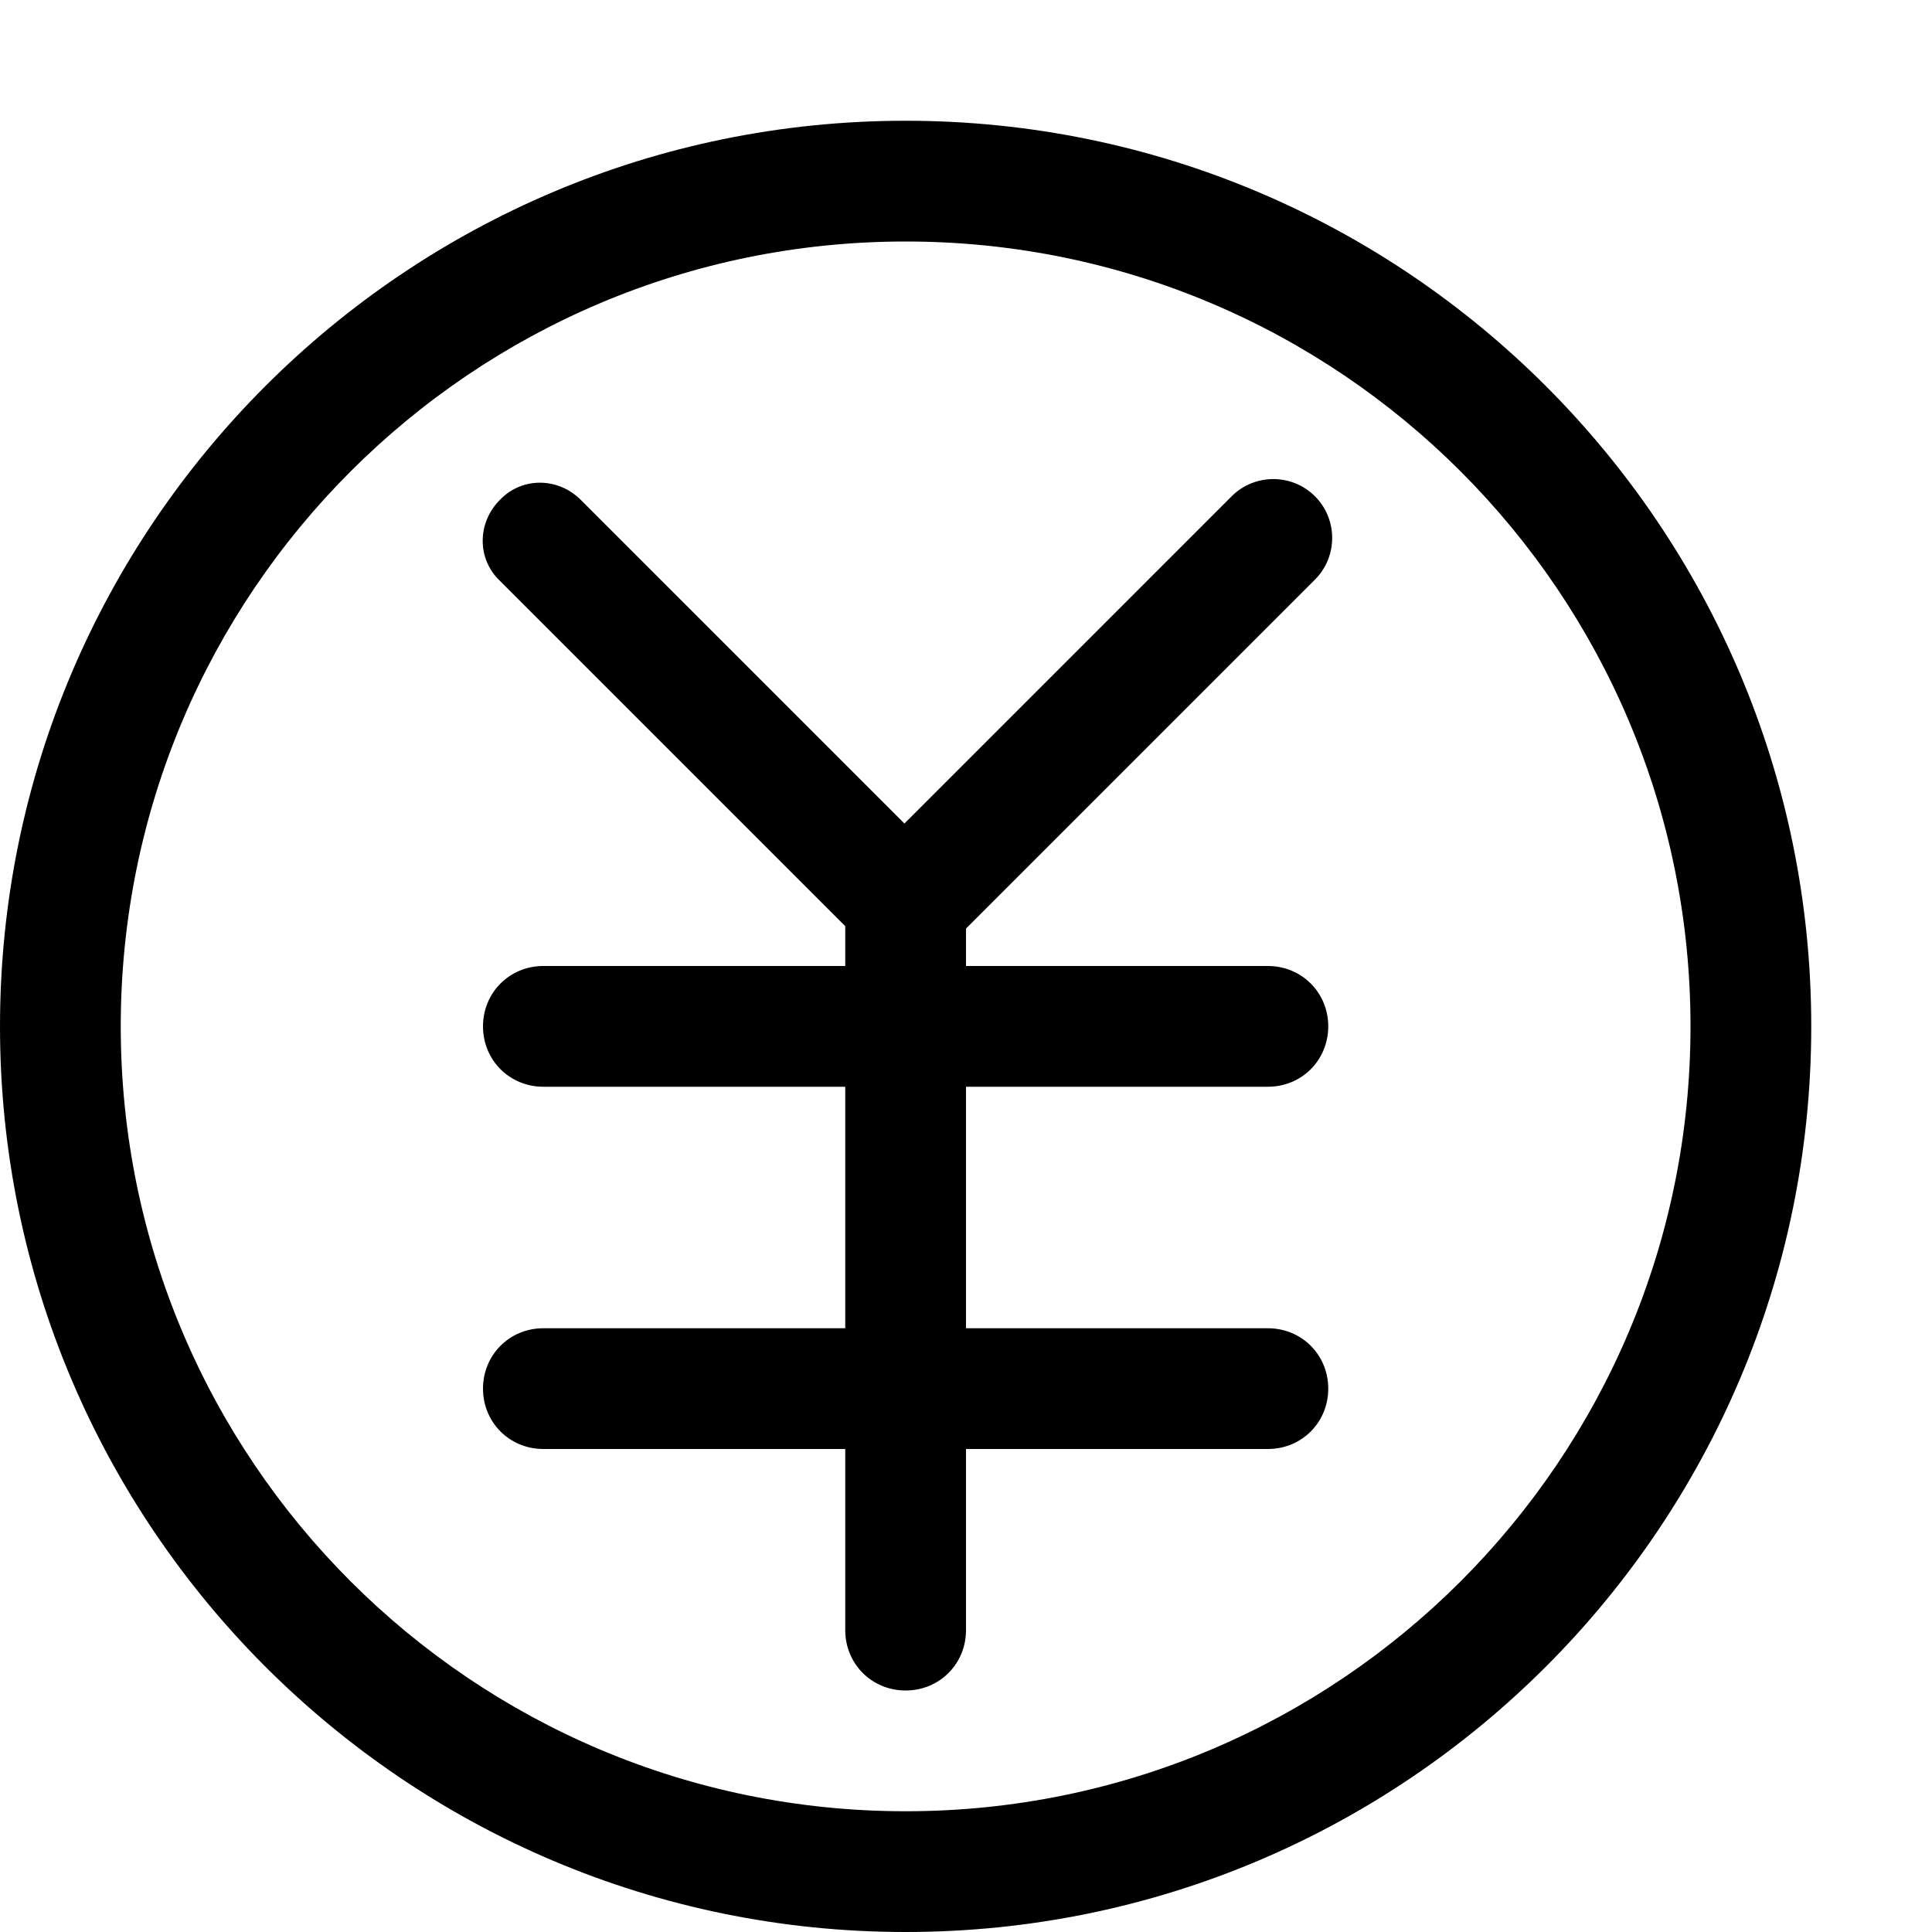
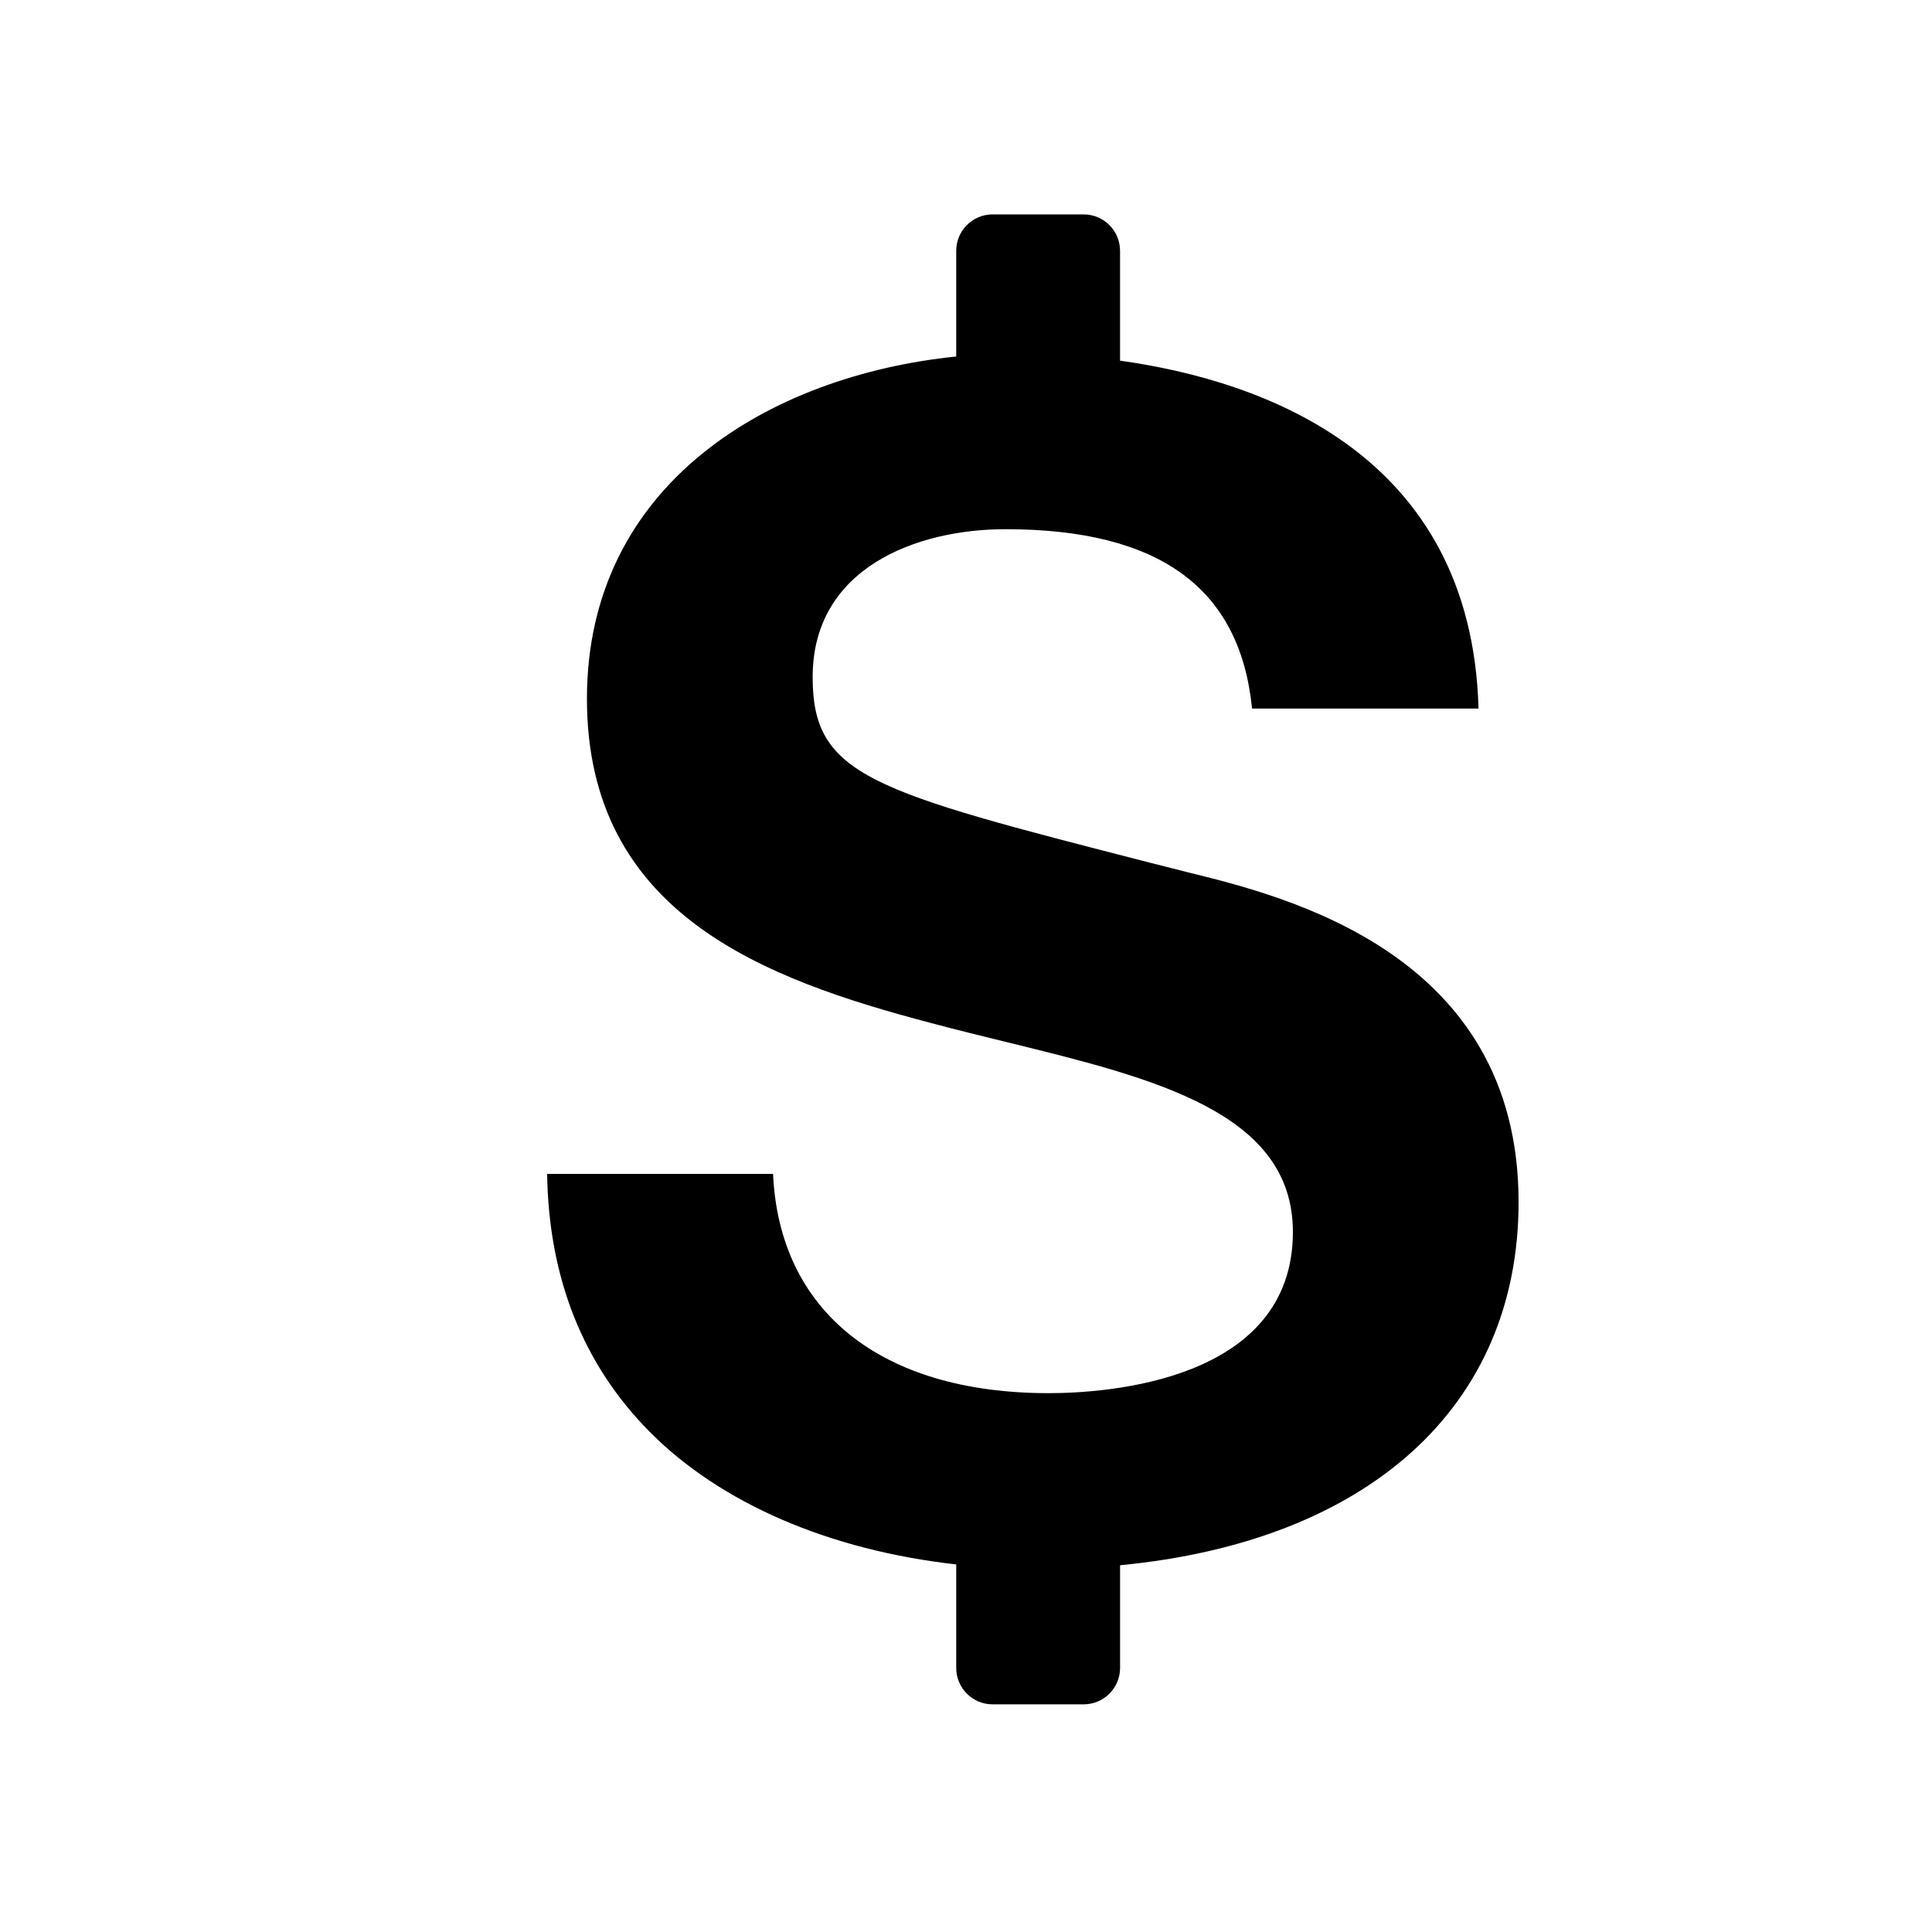
- <svg xmlns="http://www.w3.org/2000/svg" t="1599891034888" class="icon" viewBox="0 0 1024 1024" version="1.1" p-id="1985" width="200" height="200">
+ <svg xmlns="http://www.w3.org/2000/svg" t="1620305268064" class="icon" viewBox="0 0 1024 1024" version="1.1" p-id="1192" width="200" height="200">
  <defs>
    <style type="text/css" />
  </defs>
-   <path d="M480 64C215.04 64 0 279.04 0 544S215.04 1024 480 1024c264.96 0 480-215.04 480-480S744.96 64 480 64zM480 960C250.24 960 64 773.76 64 544S250.24 128 480 128C709.76 128 896 314.24 896 544S709.76 960 480 960zM696.96 307.2c12.16-12.16 12.16-32 0-44.16-12.16-12.16-32-12.16-44.16 0L479.36 436.48 307.84 264.96c-12.16-12.16-31.36-12.16-42.88 0-12.16 12.16-12.16 31.36 0 42.88L448 490.88 448 512 288 512C270.08 512 256 526.08 256 544S270.08 576 288 576L448 576l0 128L288 704C270.08 704 256 718.08 256 736 256 753.92 270.08 768 288 768L448 768l0 96C448 881.92 462.08 896 480 896 497.92 896 512 881.92 512 864L512 768l160 0c17.92 0 32-14.08 32-32 0-17.92-14.08-32-32-32L512 704 512 576l160 0C689.92 576 704 561.92 704 544S689.92 512 672 512L512 512 512 492.16 696.96 307.2z" p-id="1986" />
+   <path d="M804.88 637.098c0-131.732-123.151-161.963-175.726-174.868l-19.598-4.971c-148.025-38.004-178.834-45.914-178.834-98.365 0-57.875 55.042-78.411 102.174-78.411 81.524 0 124.357 31.118 130.713 95.077h120.044c-3.747-134.927-113.979-173.731-190.004-184.412v-58.211c0-10.651-8.643-19.295-19.286-19.295h-48.257c-10.669 0-19.295 8.643-19.295 19.295v56.012c-99.476 10.191-195.722 67.891-195.722 181.399 0 114.155 94.058 148.56 182.231 171.843 13.533 3.611 27.073 6.934 40.358 10.185 77.946 19.101 151.579 37.152 151.579 100.57 0 79.294-99.109 85.457-129.475 85.457-88.695 0-142.767-43.279-146.042-116.204h-119.753c0.833 55.073 19.040 100.962 54.172 136.498 37.805 38.246 95.661 62.976 162.658 70.476v54.868c0 10.656 8.637 19.295 19.3 19.295h48.25c10.651 0 19.295-8.643 19.295-19.295v-54.432c131.415-12.601 211.219-83.954 211.219-192.51z" p-id="1193" />
</svg>
